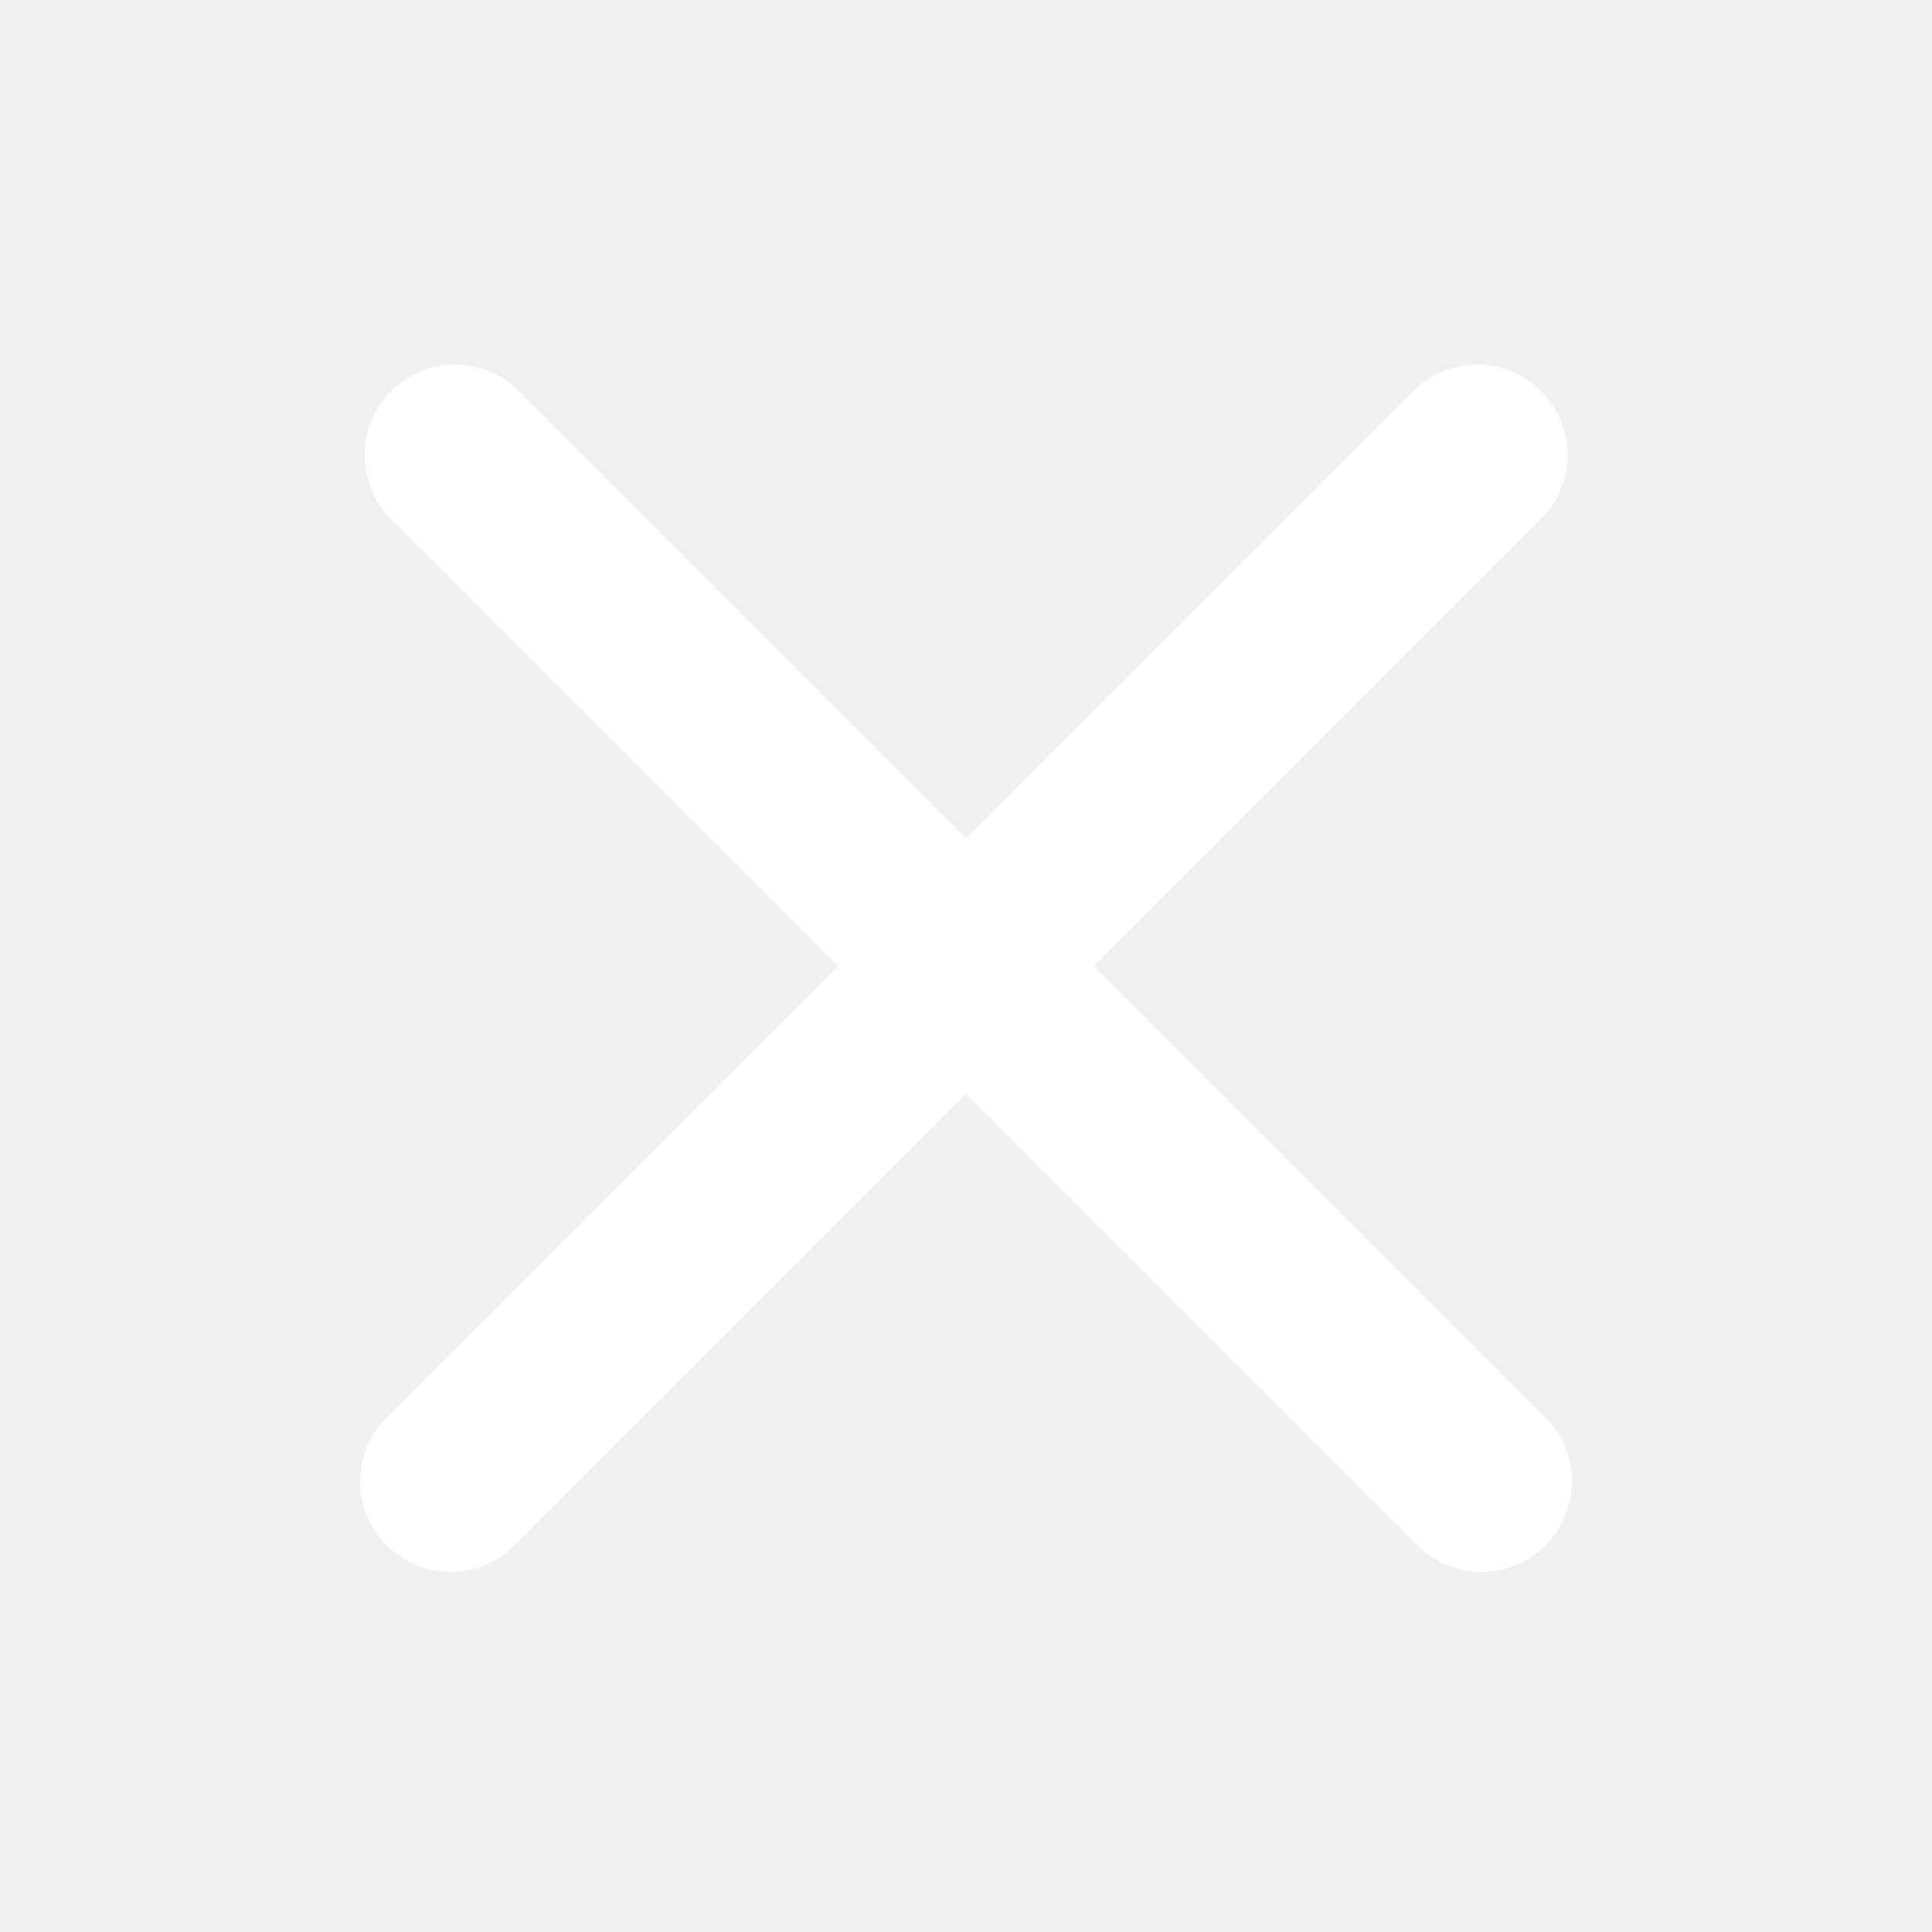
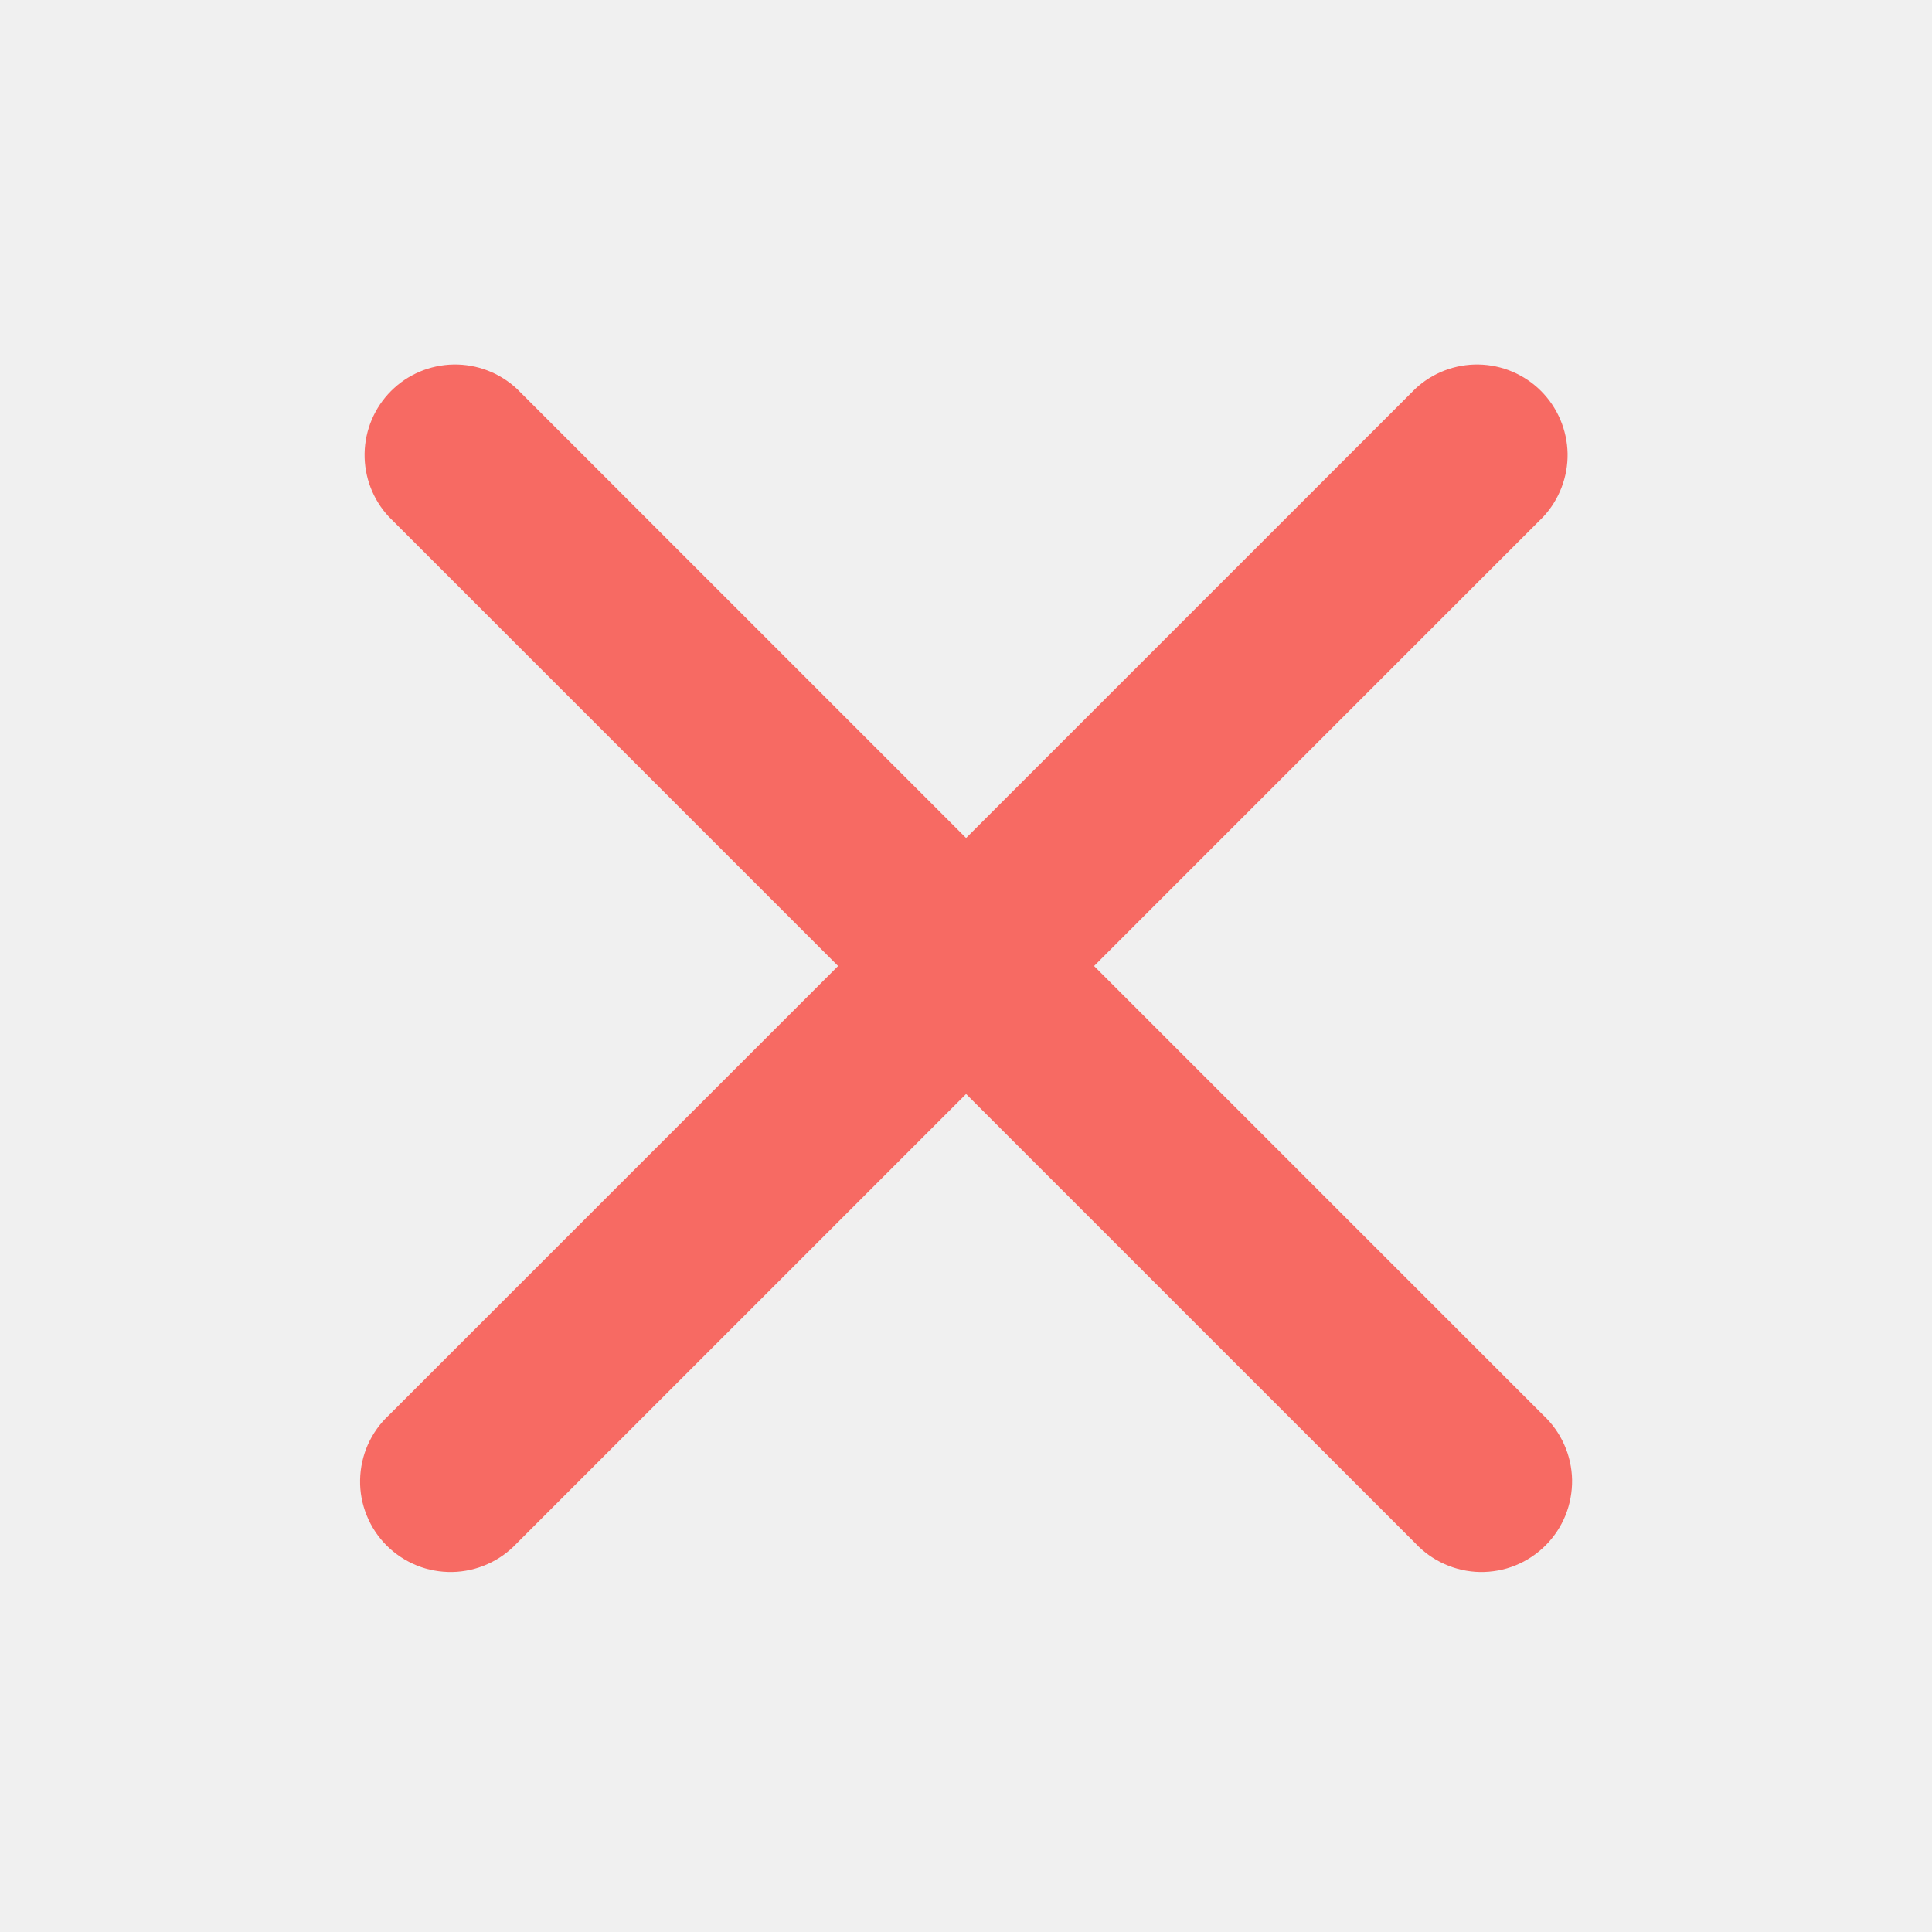
<svg xmlns="http://www.w3.org/2000/svg" width="24" height="24" viewBox="0 0 24 24" fill="none">
-   <path fill-rule="evenodd" clip-rule="evenodd" d="M6.421 4.83C6.207 4.631 5.925 4.523 5.634 4.528C5.342 4.533 5.064 4.651 4.858 4.857C4.652 5.063 4.534 5.342 4.529 5.633C4.524 5.924 4.632 6.207 4.831 6.42L10.411 12L4.831 17.58C4.72 17.683 4.632 17.807 4.57 17.945C4.509 18.083 4.476 18.232 4.473 18.383C4.47 18.534 4.498 18.684 4.555 18.824C4.611 18.964 4.695 19.091 4.802 19.198C4.909 19.305 5.036 19.389 5.176 19.446C5.316 19.503 5.466 19.53 5.617 19.528C5.769 19.525 5.918 19.492 6.056 19.43C6.194 19.369 6.318 19.28 6.421 19.17L12.001 13.59L17.581 19.17C17.684 19.28 17.808 19.369 17.946 19.43C18.084 19.492 18.233 19.525 18.384 19.528C18.535 19.53 18.685 19.503 18.825 19.446C18.965 19.389 19.092 19.305 19.199 19.198C19.306 19.091 19.39 18.964 19.447 18.824C19.503 18.684 19.531 18.534 19.529 18.383C19.526 18.232 19.493 18.083 19.431 17.945C19.37 17.807 19.281 17.683 19.171 17.58L13.591 12L19.171 6.42C19.369 6.207 19.478 5.924 19.473 5.633C19.467 5.342 19.349 5.063 19.143 4.857C18.937 4.651 18.659 4.533 18.367 4.528C18.076 4.523 17.794 4.631 17.581 4.83L12.001 10.41L6.421 4.83Z" fill="white" />
+   <path fill-rule="evenodd" clip-rule="evenodd" d="M6.421 4.83C6.207 4.631 5.925 4.523 5.634 4.528C5.342 4.533 5.064 4.651 4.858 4.857C4.652 5.063 4.534 5.342 4.529 5.633C4.524 5.924 4.632 6.207 4.831 6.42L10.411 12L4.831 17.58C4.72 17.683 4.632 17.807 4.57 17.945C4.509 18.083 4.476 18.232 4.473 18.383C4.47 18.534 4.498 18.684 4.555 18.824C4.611 18.964 4.695 19.091 4.802 19.198C4.909 19.305 5.036 19.389 5.176 19.446C5.316 19.503 5.466 19.53 5.617 19.528C5.769 19.525 5.918 19.492 6.056 19.43C6.194 19.369 6.318 19.28 6.421 19.17L12.001 13.59L17.581 19.17C17.684 19.28 17.808 19.369 17.946 19.43C18.084 19.492 18.233 19.525 18.384 19.528C18.535 19.53 18.685 19.503 18.825 19.446C18.965 19.389 19.092 19.305 19.199 19.198C19.306 19.091 19.39 18.964 19.447 18.824C19.503 18.684 19.531 18.534 19.529 18.383C19.526 18.232 19.493 18.083 19.431 17.945C19.37 17.807 19.281 17.683 19.171 17.58L13.591 12L19.171 6.42C19.369 6.207 19.478 5.924 19.473 5.633C19.467 5.342 19.349 5.063 19.143 4.857C18.937 4.651 18.659 4.533 18.367 4.528C18.076 4.523 17.794 4.631 17.581 4.83L12.001 10.41L6.421 4.83Z" fill="#F76A63" />
</svg>
